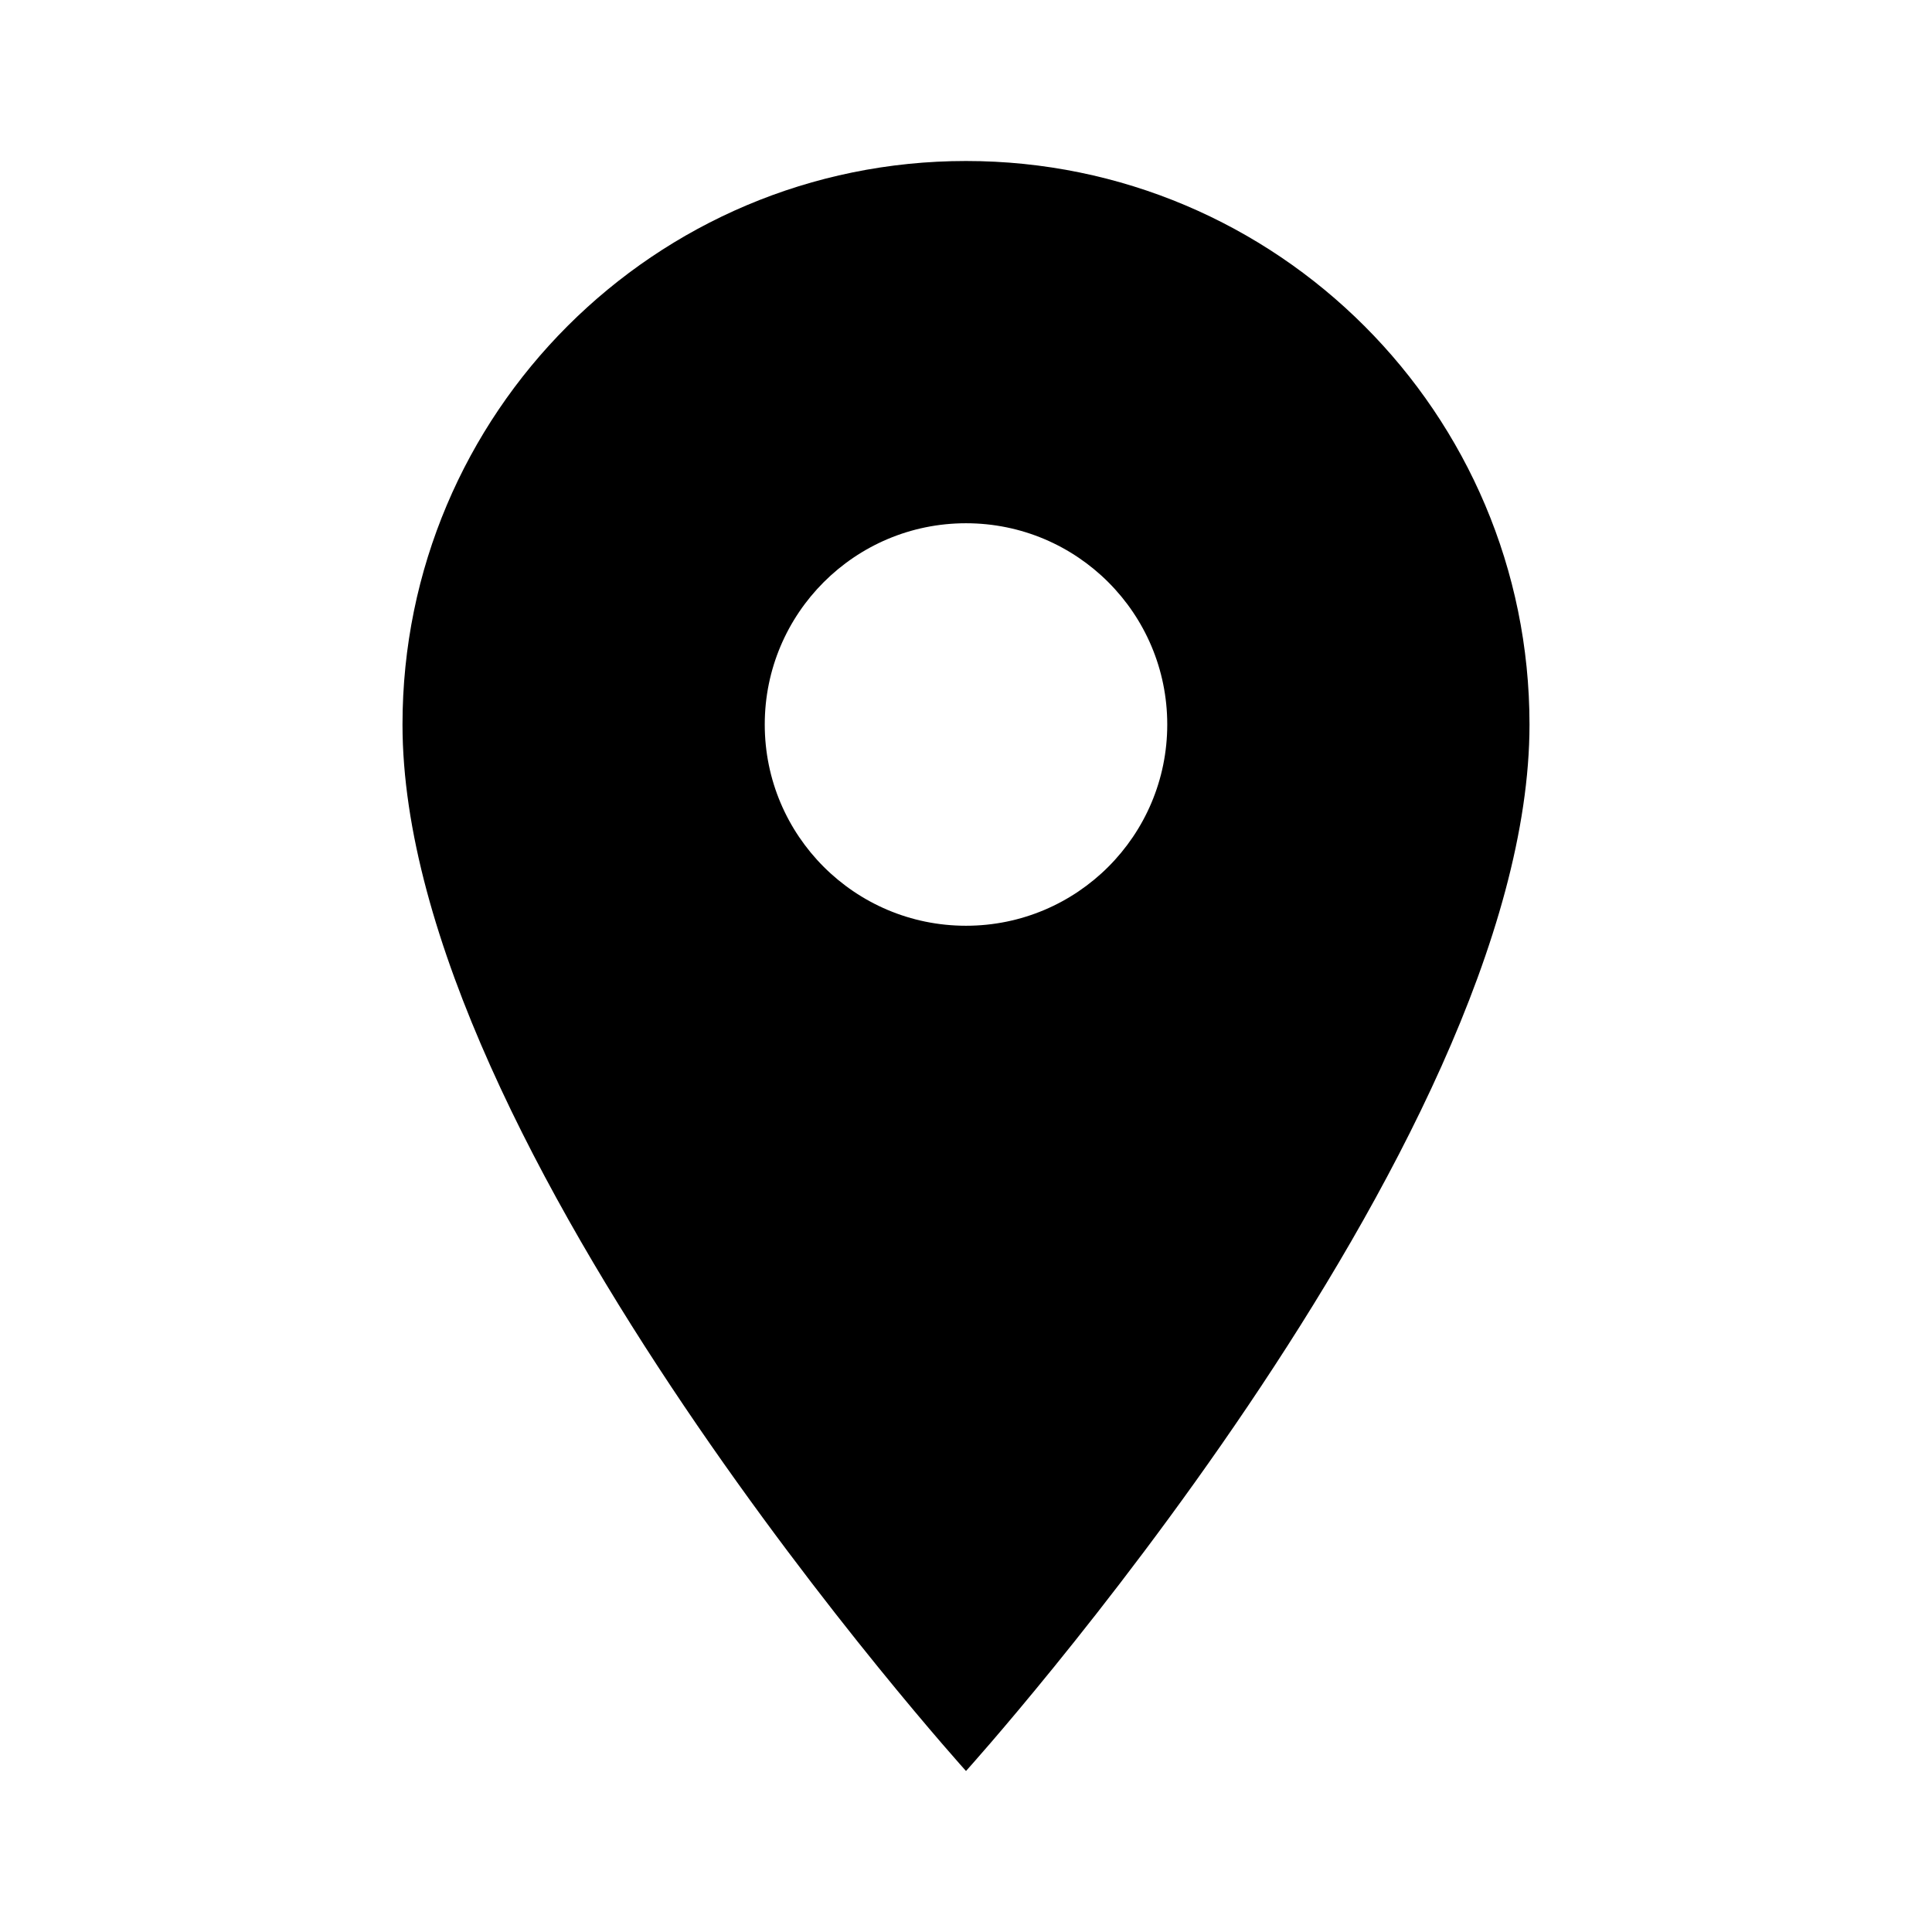
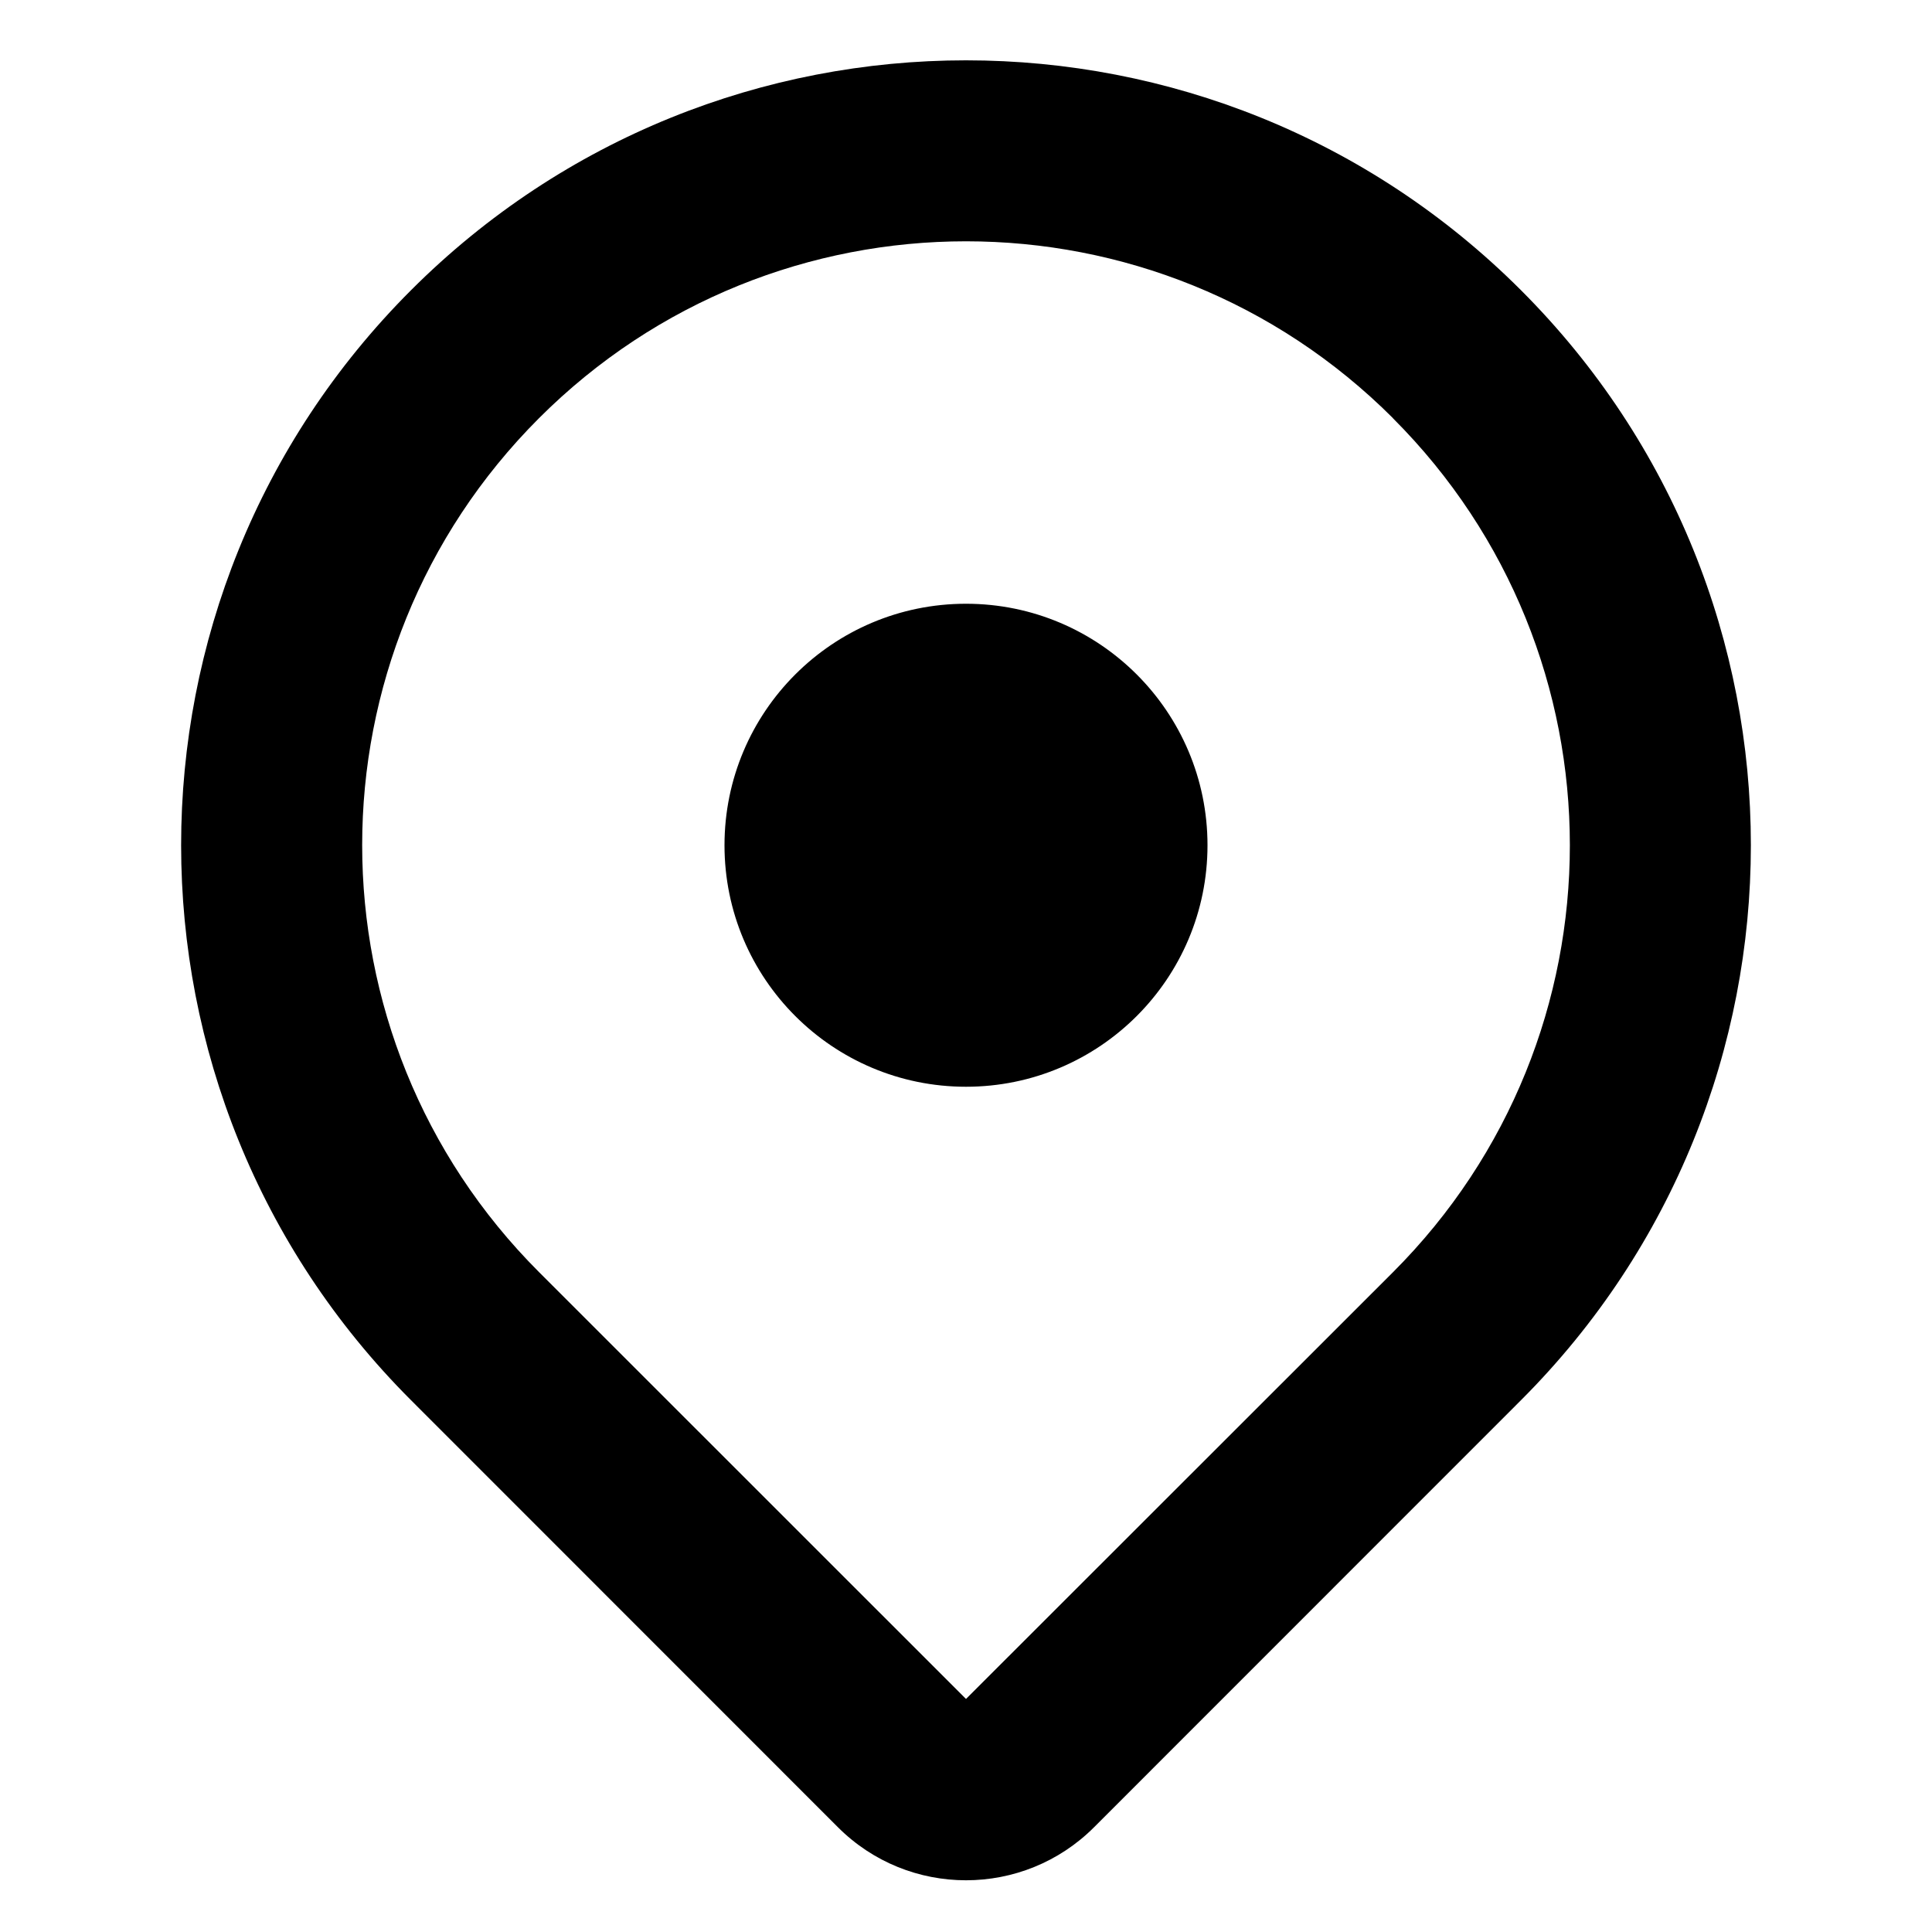
- <svg width="18" height="18" viewBox="0 0 24 24" fill="currentColor">
-   <path d="M12,11.5A2.5,2.5 0 0,1 9.5,9A2.5,2.5 0 0,1 12,6.5A2.5,2.5 0 0,1 14.5,9A2.5,2.5 0 0,1 12,11.5M12,2A7,7 0 0,0 5,9C5,14.25 12,22 12,22C12,22 19,14.25 19,9A7,7 0 0,0 12 ,2Z" />
+ <svg class="octicon octicon-location" viewBox="0 0 16 16" version="1.1" width="16" height="16" aria-hidden="true">
+   <path fill-rule="evenodd" d="M11.536 3.464a5 5 0 010 7.072L8 14.07l-3.536-3.535a5 5 0 117.072-7.072v.001zm1.06 8.132a6.5 6.5 0 10-9.192 0l3.535 3.536a1.5 1.5 0 002.122 0l3.535-3.536zM8 9a2 2 0 100-4 2 2 0 000 4z" />
</svg>
